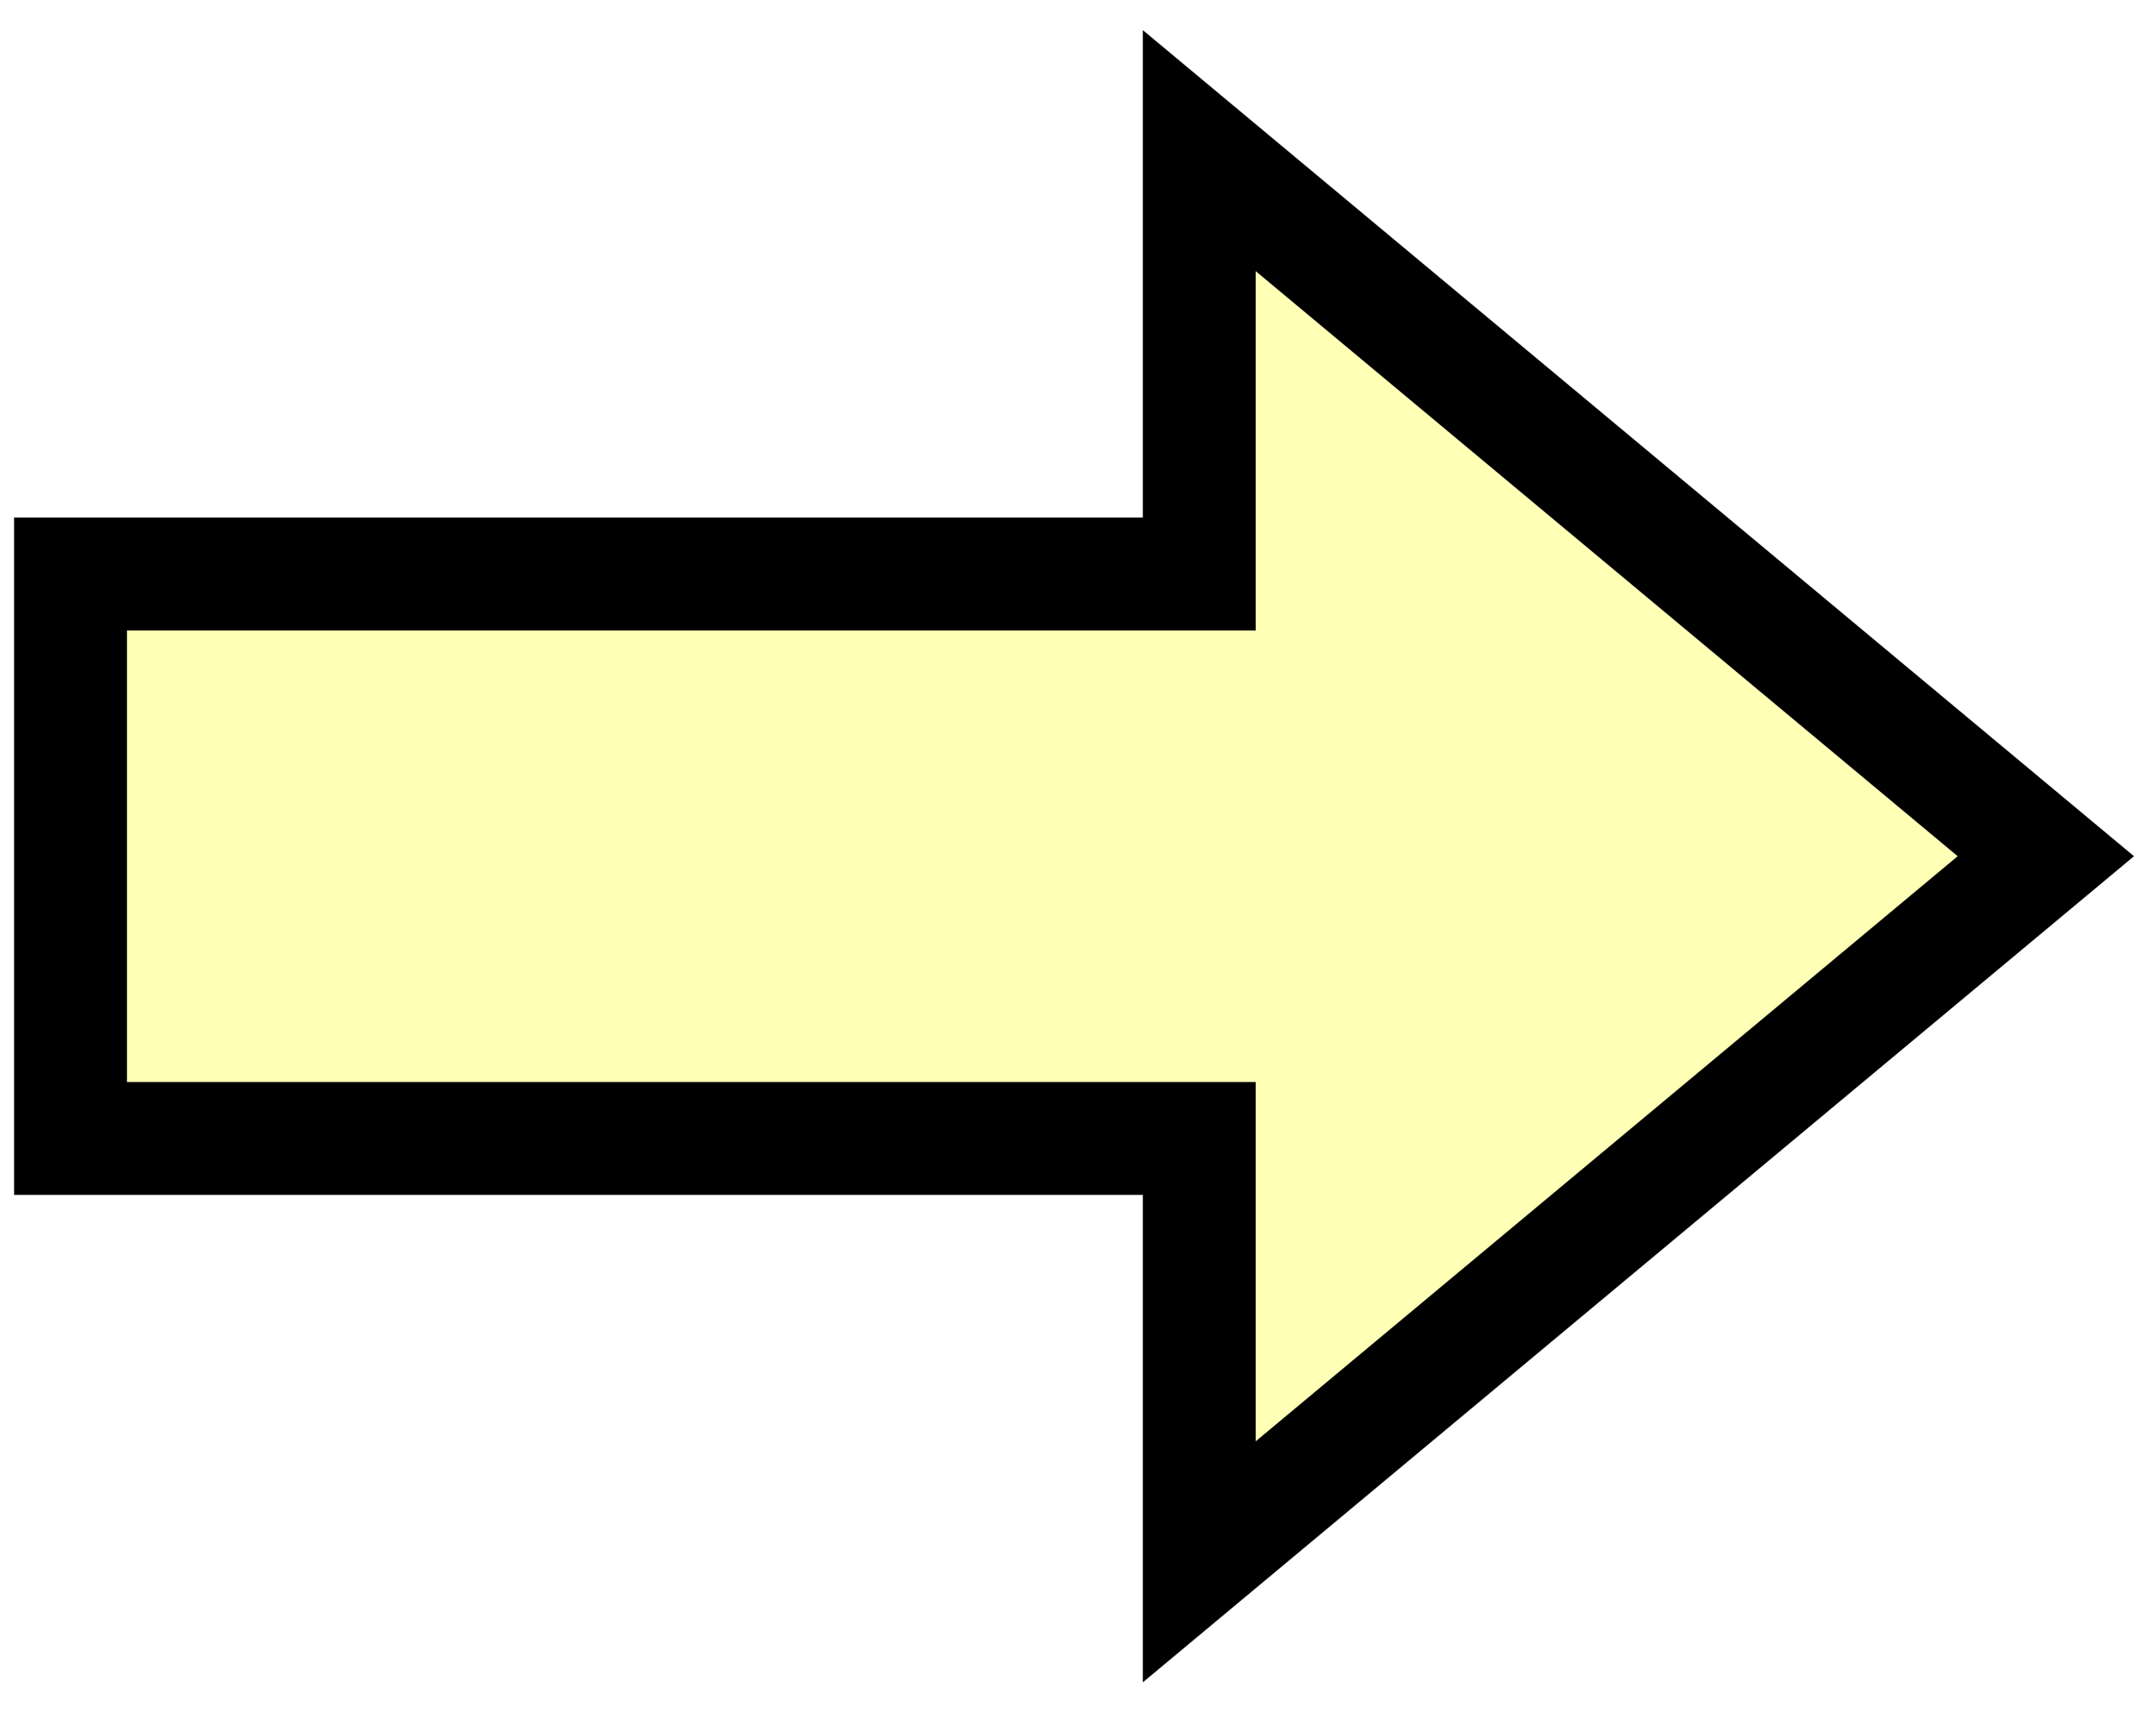
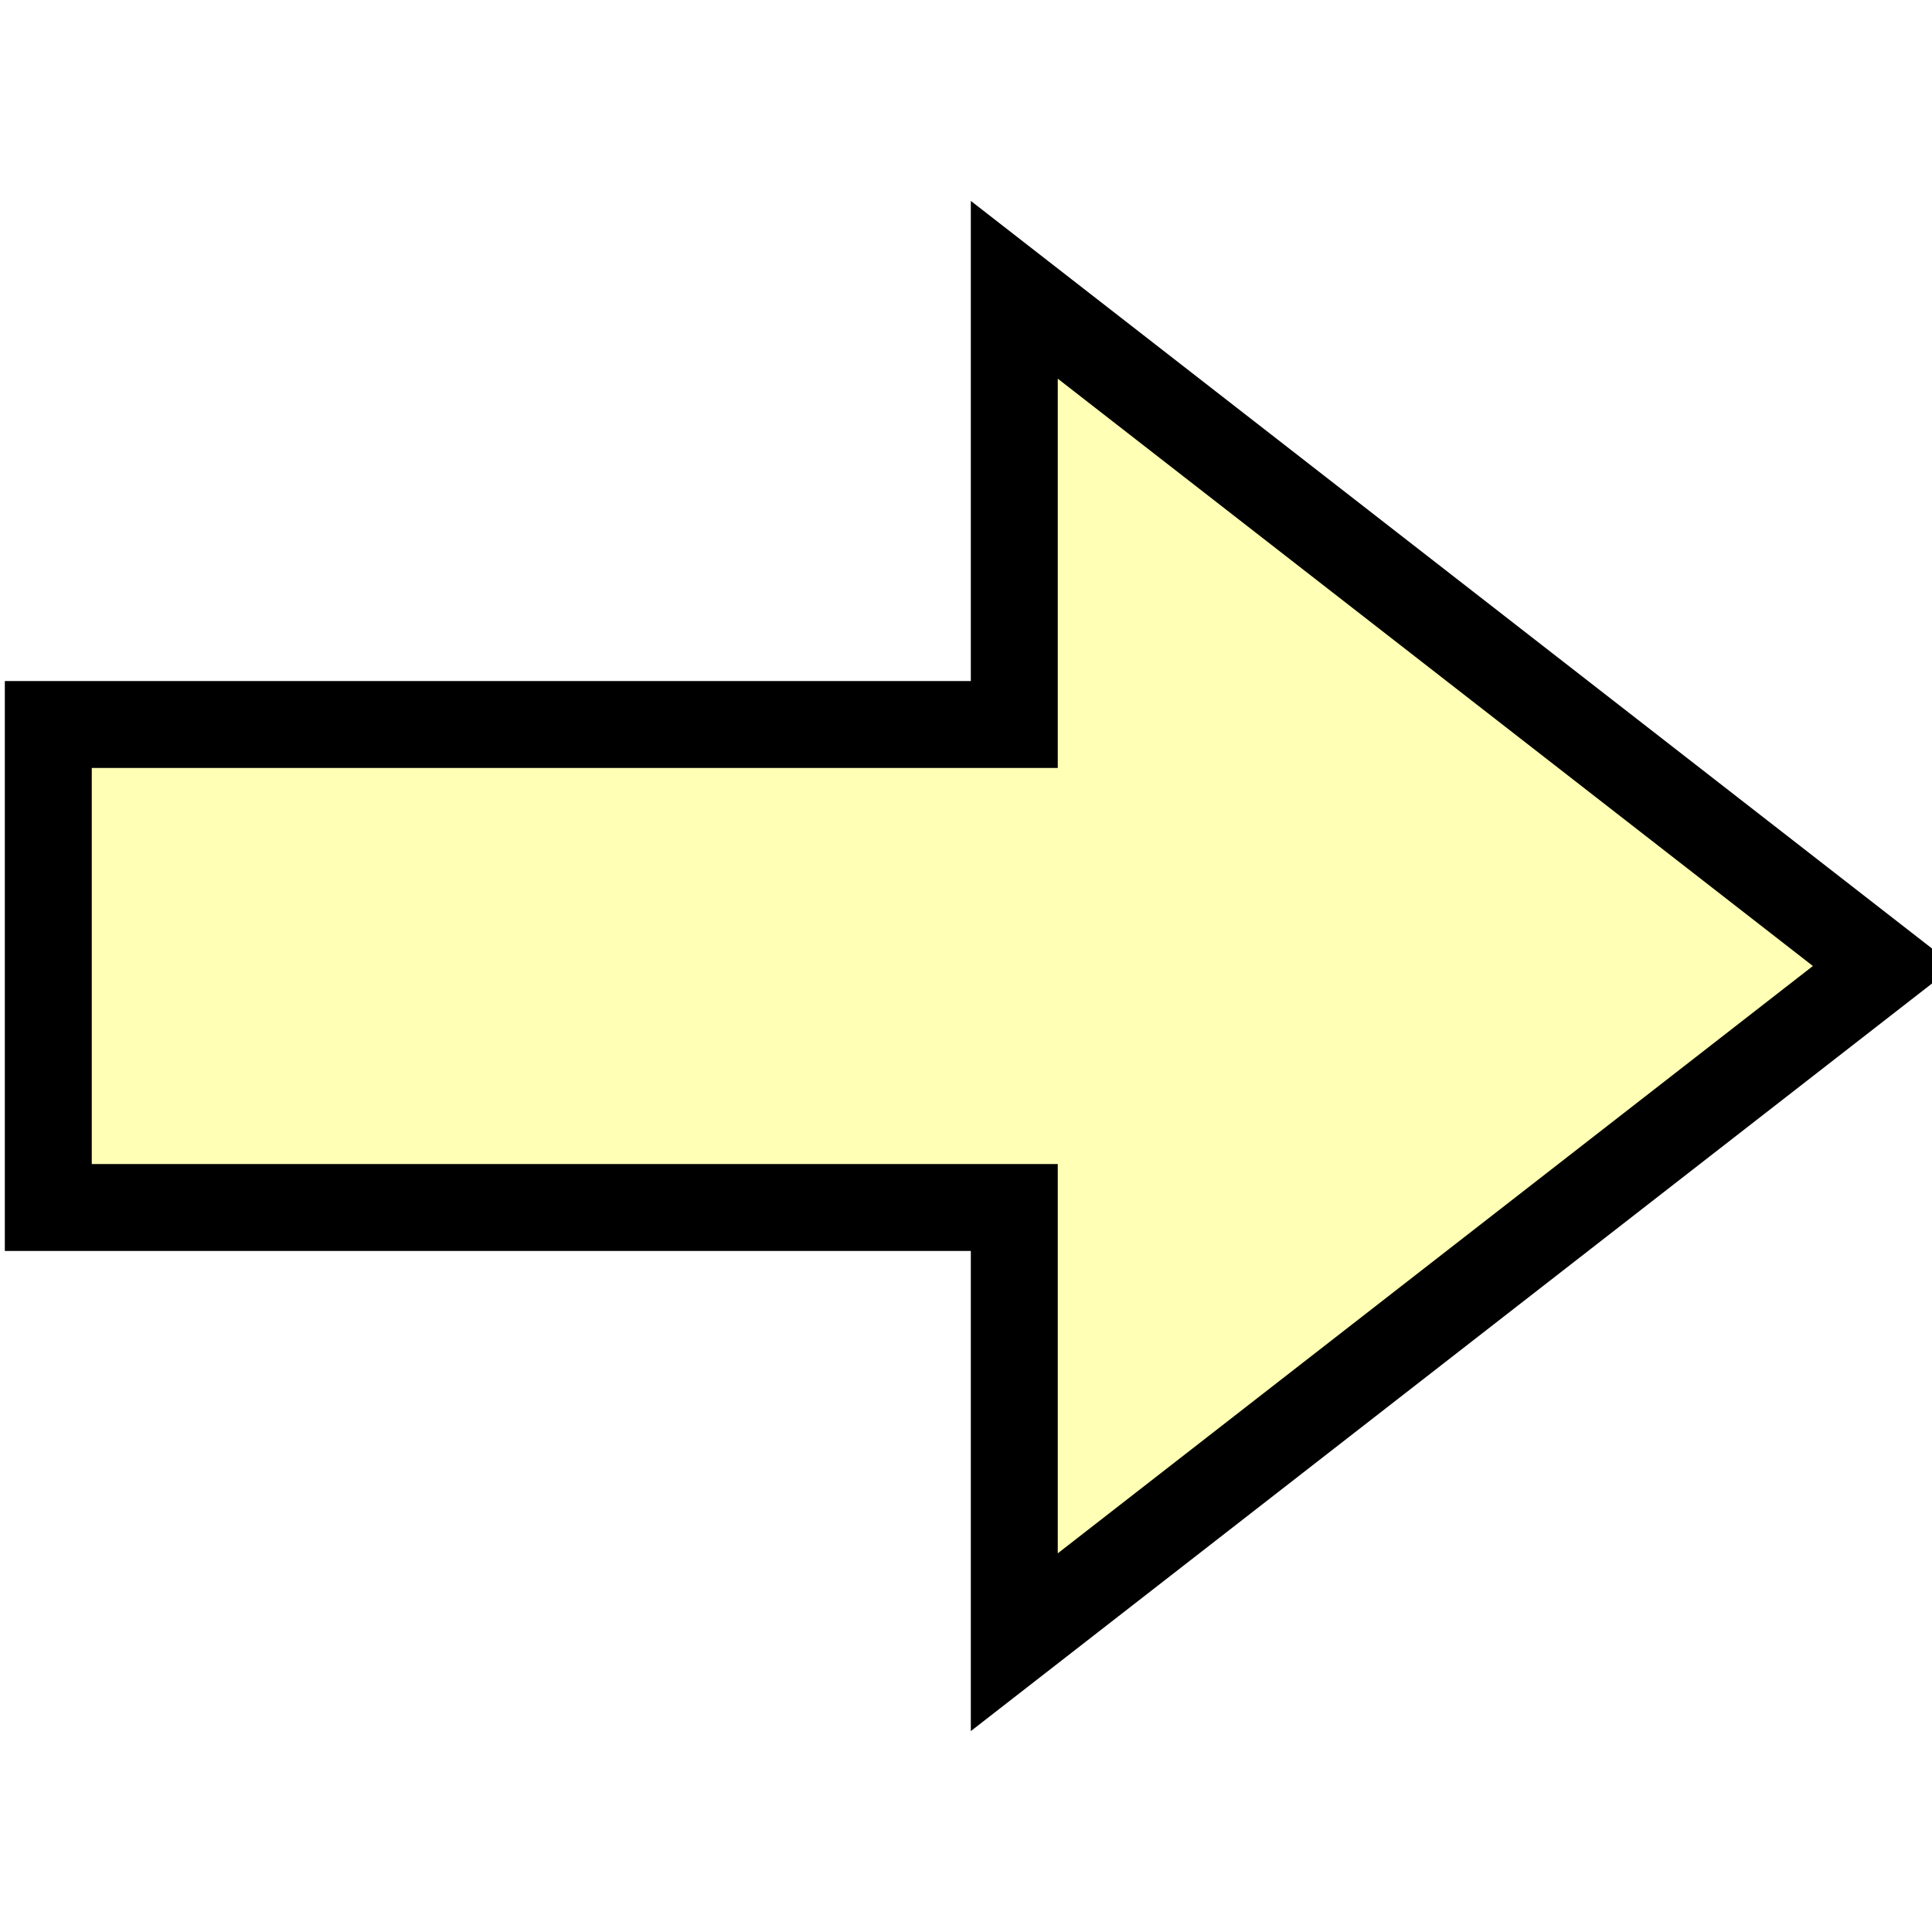
- <svg xmlns="http://www.w3.org/2000/svg" width="4.043mm" height="3.211mm" viewBox="0 0 4.043 3.211" version="1.1" id="svg7091">
-   <defs id="defs7088">
-     <clipPath clipPathUnits="userSpaceOnUse" id="clipPath5">
-       <path d="m 9,96 h 122 v 57 H 9 Z" id="path939" />
-     </clipPath>
-   </defs>
-   <g id="layer1" transform="translate(-127.559,-146.5377)">
-     <polygon fill="none" clip-path="url(#clipPath5)" points="112,112 112,108 120,108 120,105 126,110 120,115 120,112 " stroke="#000000" id="polygon996" transform="matrix(0.2645833,0,0,0.2645833,98.05794,119.0389)" style="font-family:'Segoe UI';fill:#ffffb5;fill-opacity:1;stroke-linecap:butt;text-rendering:optimizeLegibility;stroke-width:0.8;stroke-dasharray:none" />
-   </g>
+ <svg xmlns="http://www.w3.org/2000/svg" width="20" height="20" viewBox="0 0 20 20" fill="none">
+   <path d="M 0.5 7.5 L 10.5 7.5 L 10.5 3 L 19.5 10 L 10.5 17 L 10.5 12.5 L 0.5 12.5 Z" fill="#FFFFB5" stroke="black" stroke-width="0.9" />
</svg>
